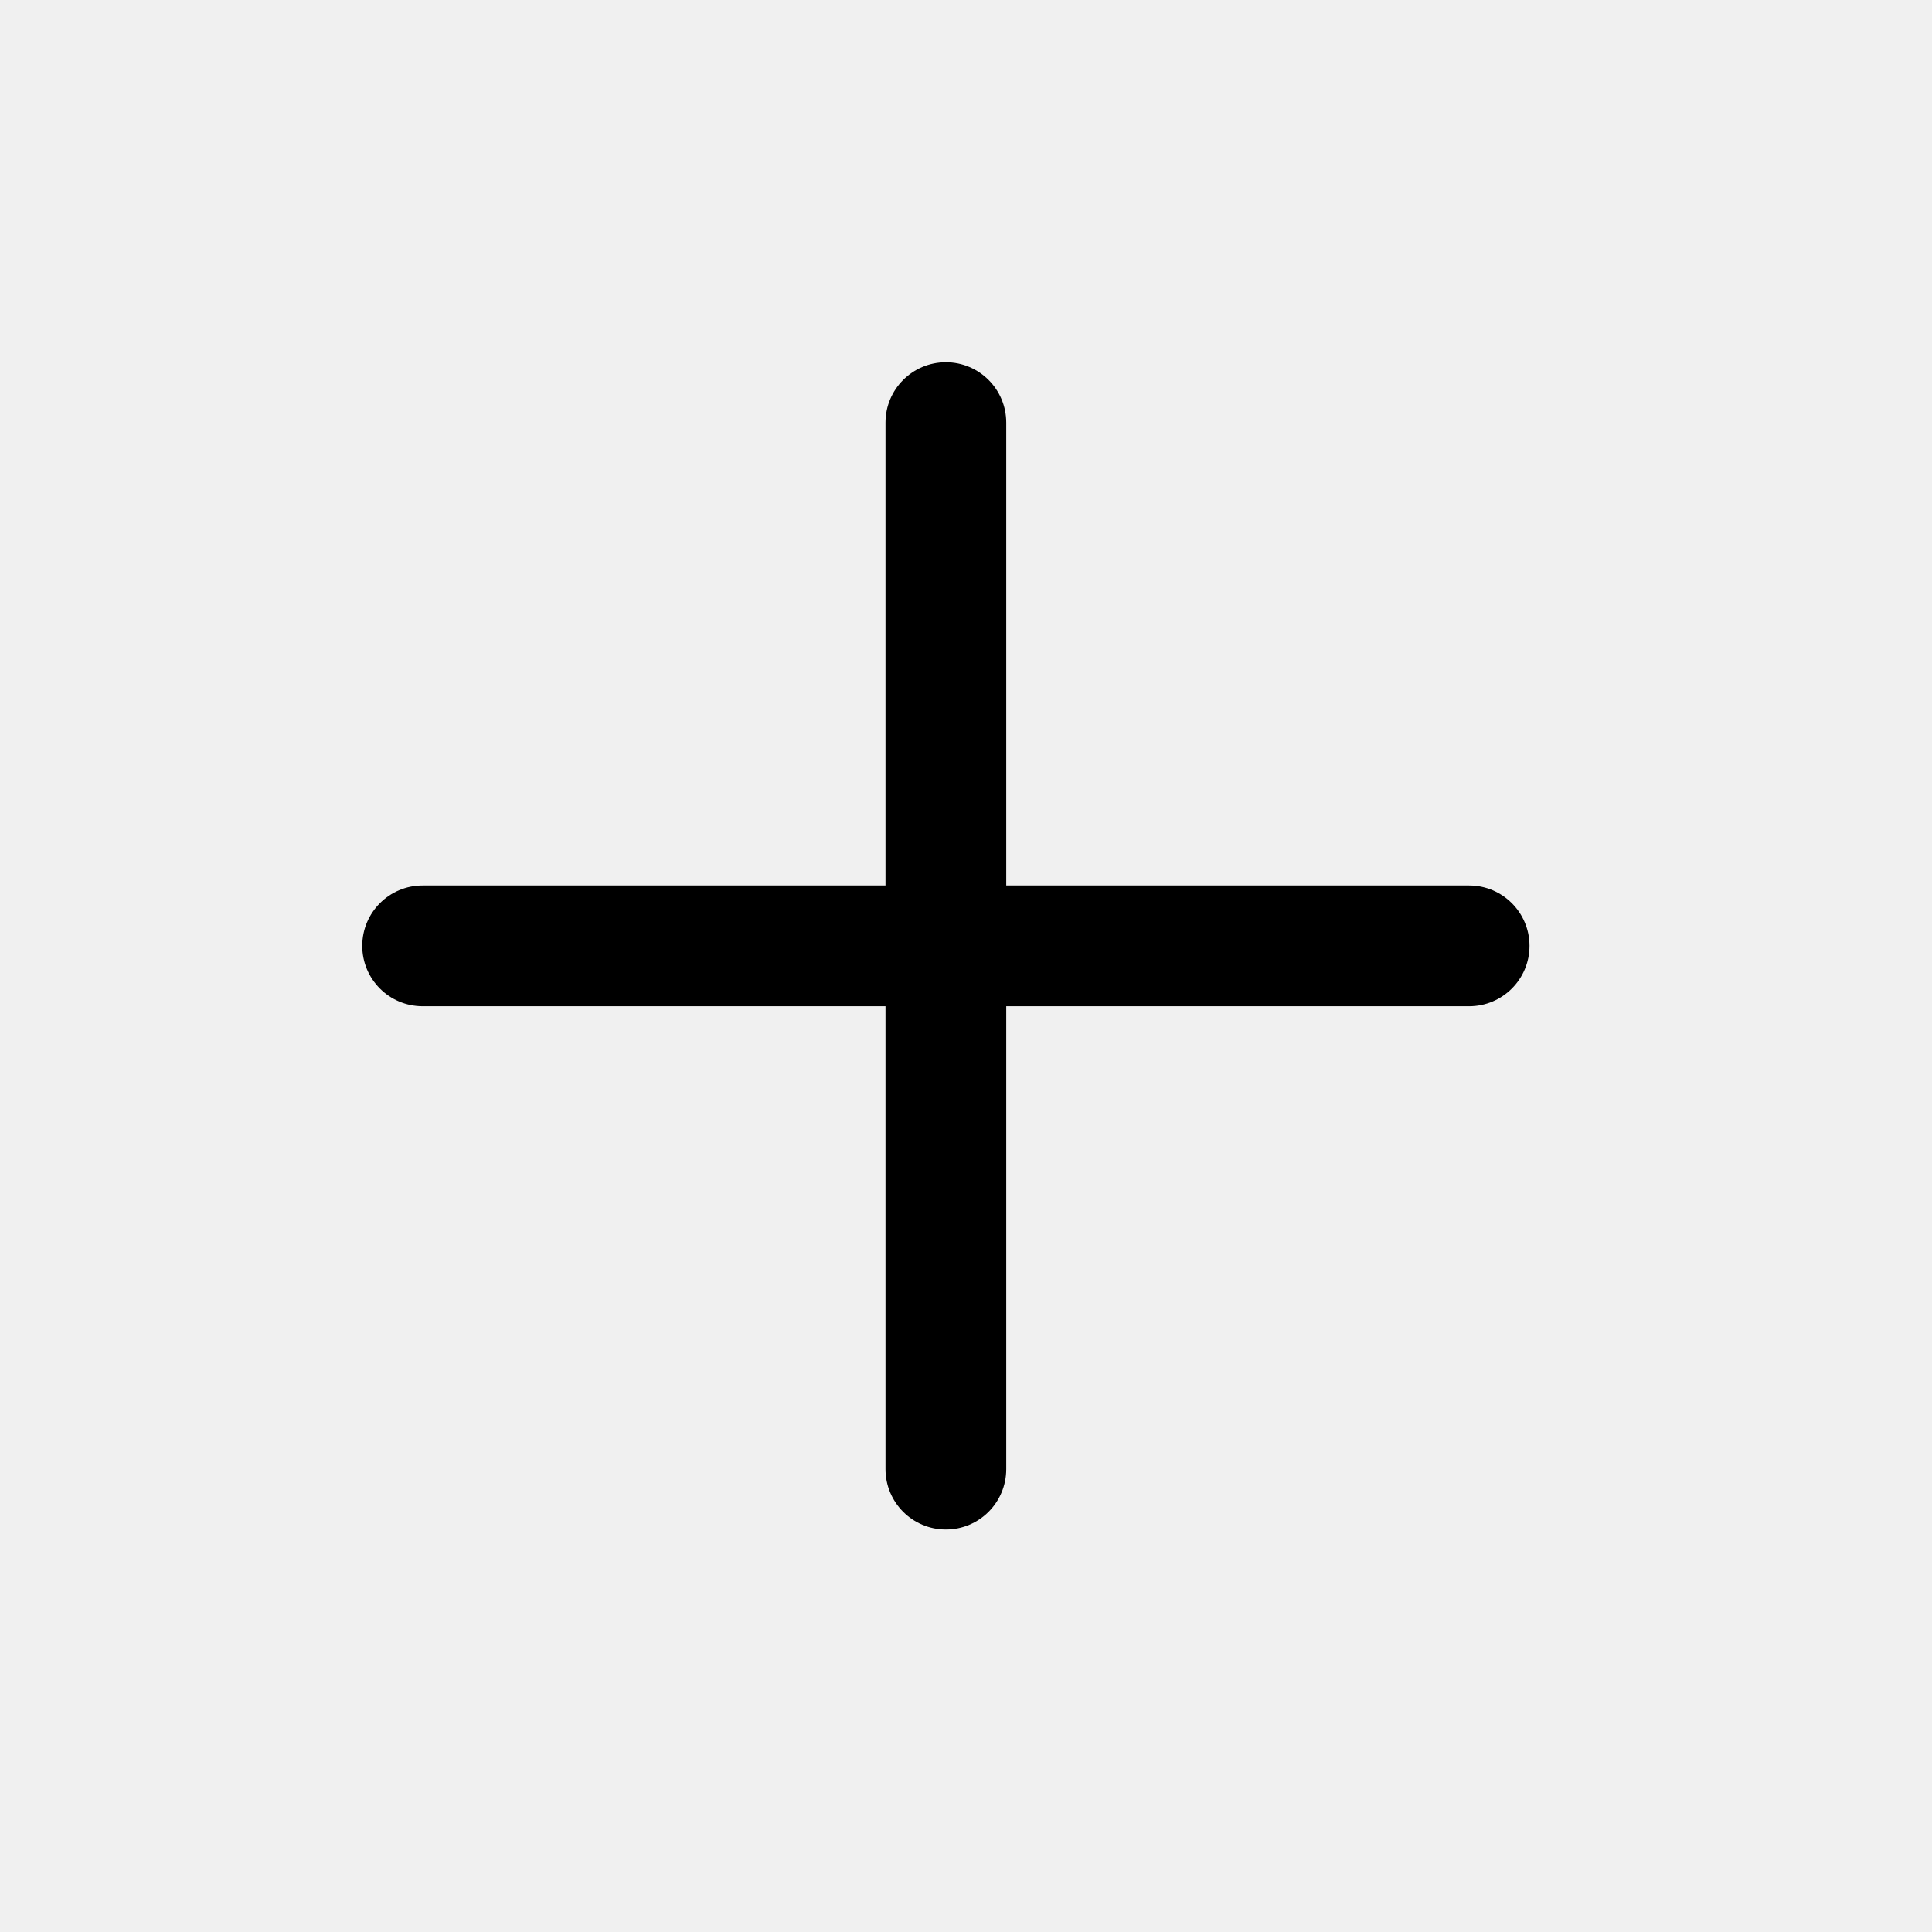
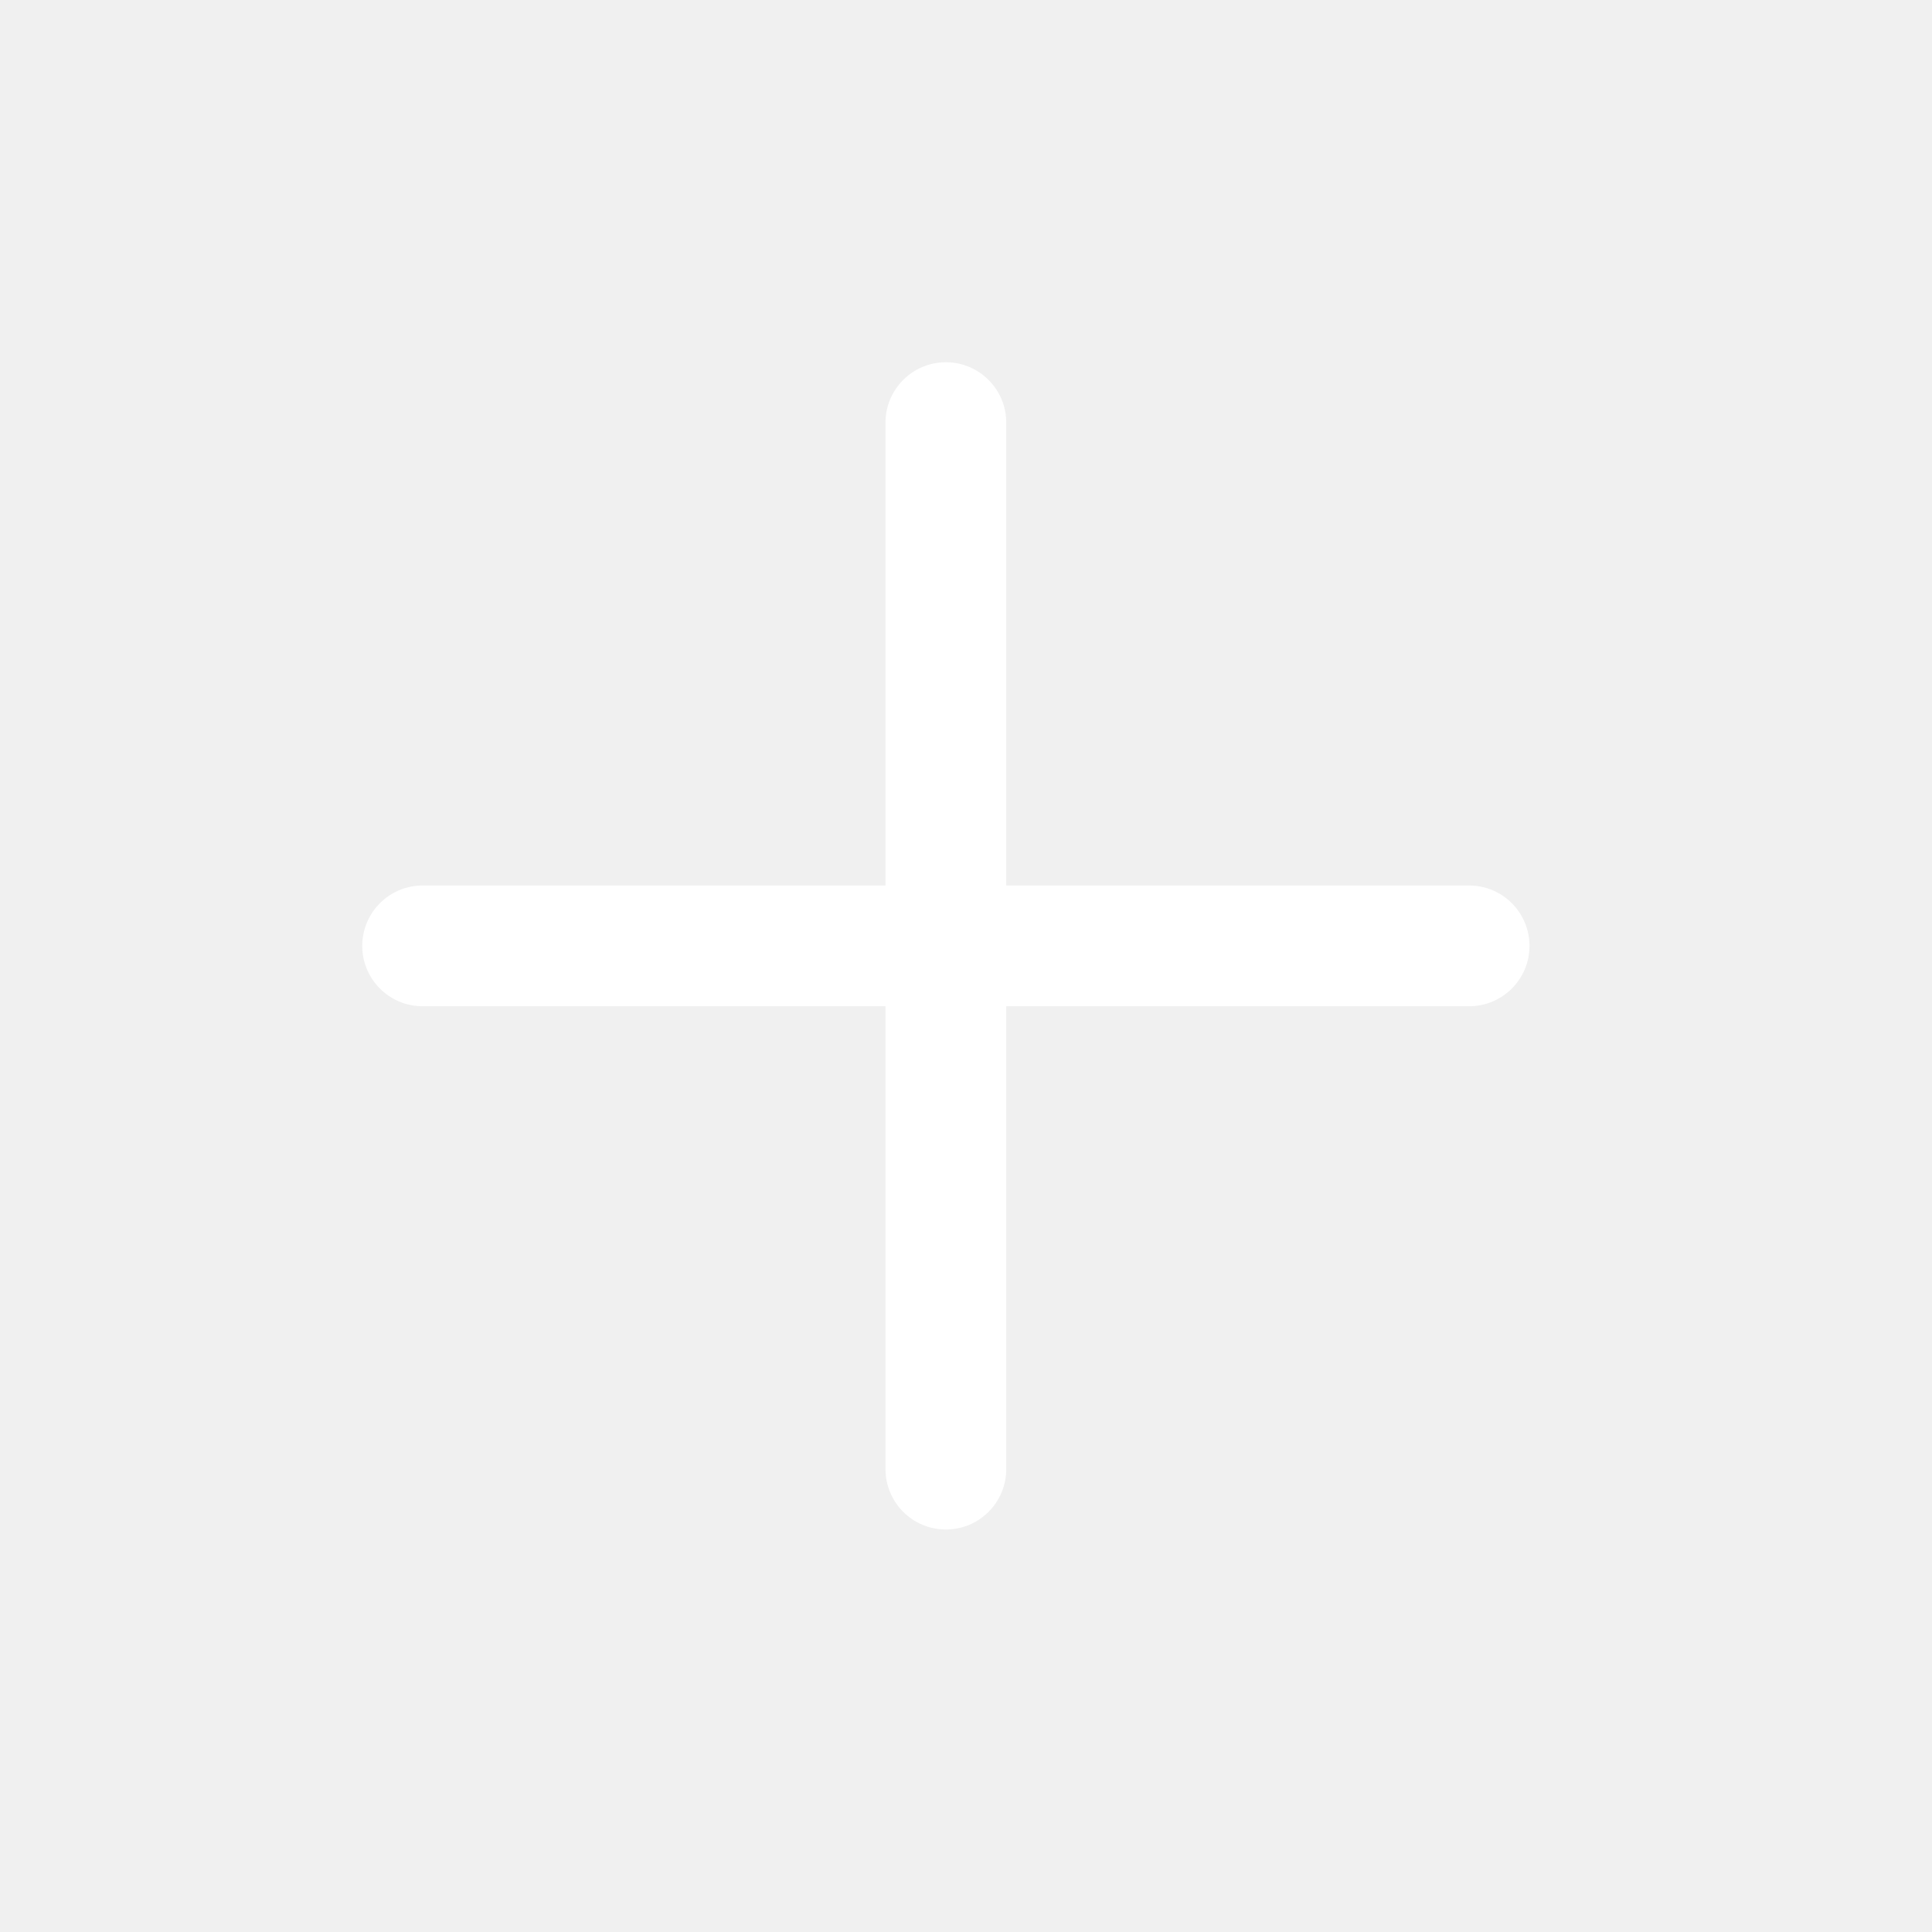
- <svg xmlns="http://www.w3.org/2000/svg" viewBox="0 0 24 24" width="24" height="24">
-   <path fill-rule="evenodd" d="M11.75 4.5a.75.75 0 01.75.75V11h5.75a.75.75 0 010 1.5H12.5v5.75a.75.75 0 01-1.5 0V12.5H5.25a.75.75 0 010-1.5H11V5.25a.75.75 0 01.75-.75z" />
+ <svg xmlns="http://www.w3.org/2000/svg" viewBox="0 0 24 24" width="18" height="18">
+   <path fill="white" d="M11.75 4.5a.75.75 0 01.75.75V11h5.75a.75.75 0 010 1.5H12.5v5.75a.75.75 0 01-1.5 0V12.5H5.25a.75.75 0 010-1.5H11V5.25a.75.75 0 01.75-.75z" />
</svg>
